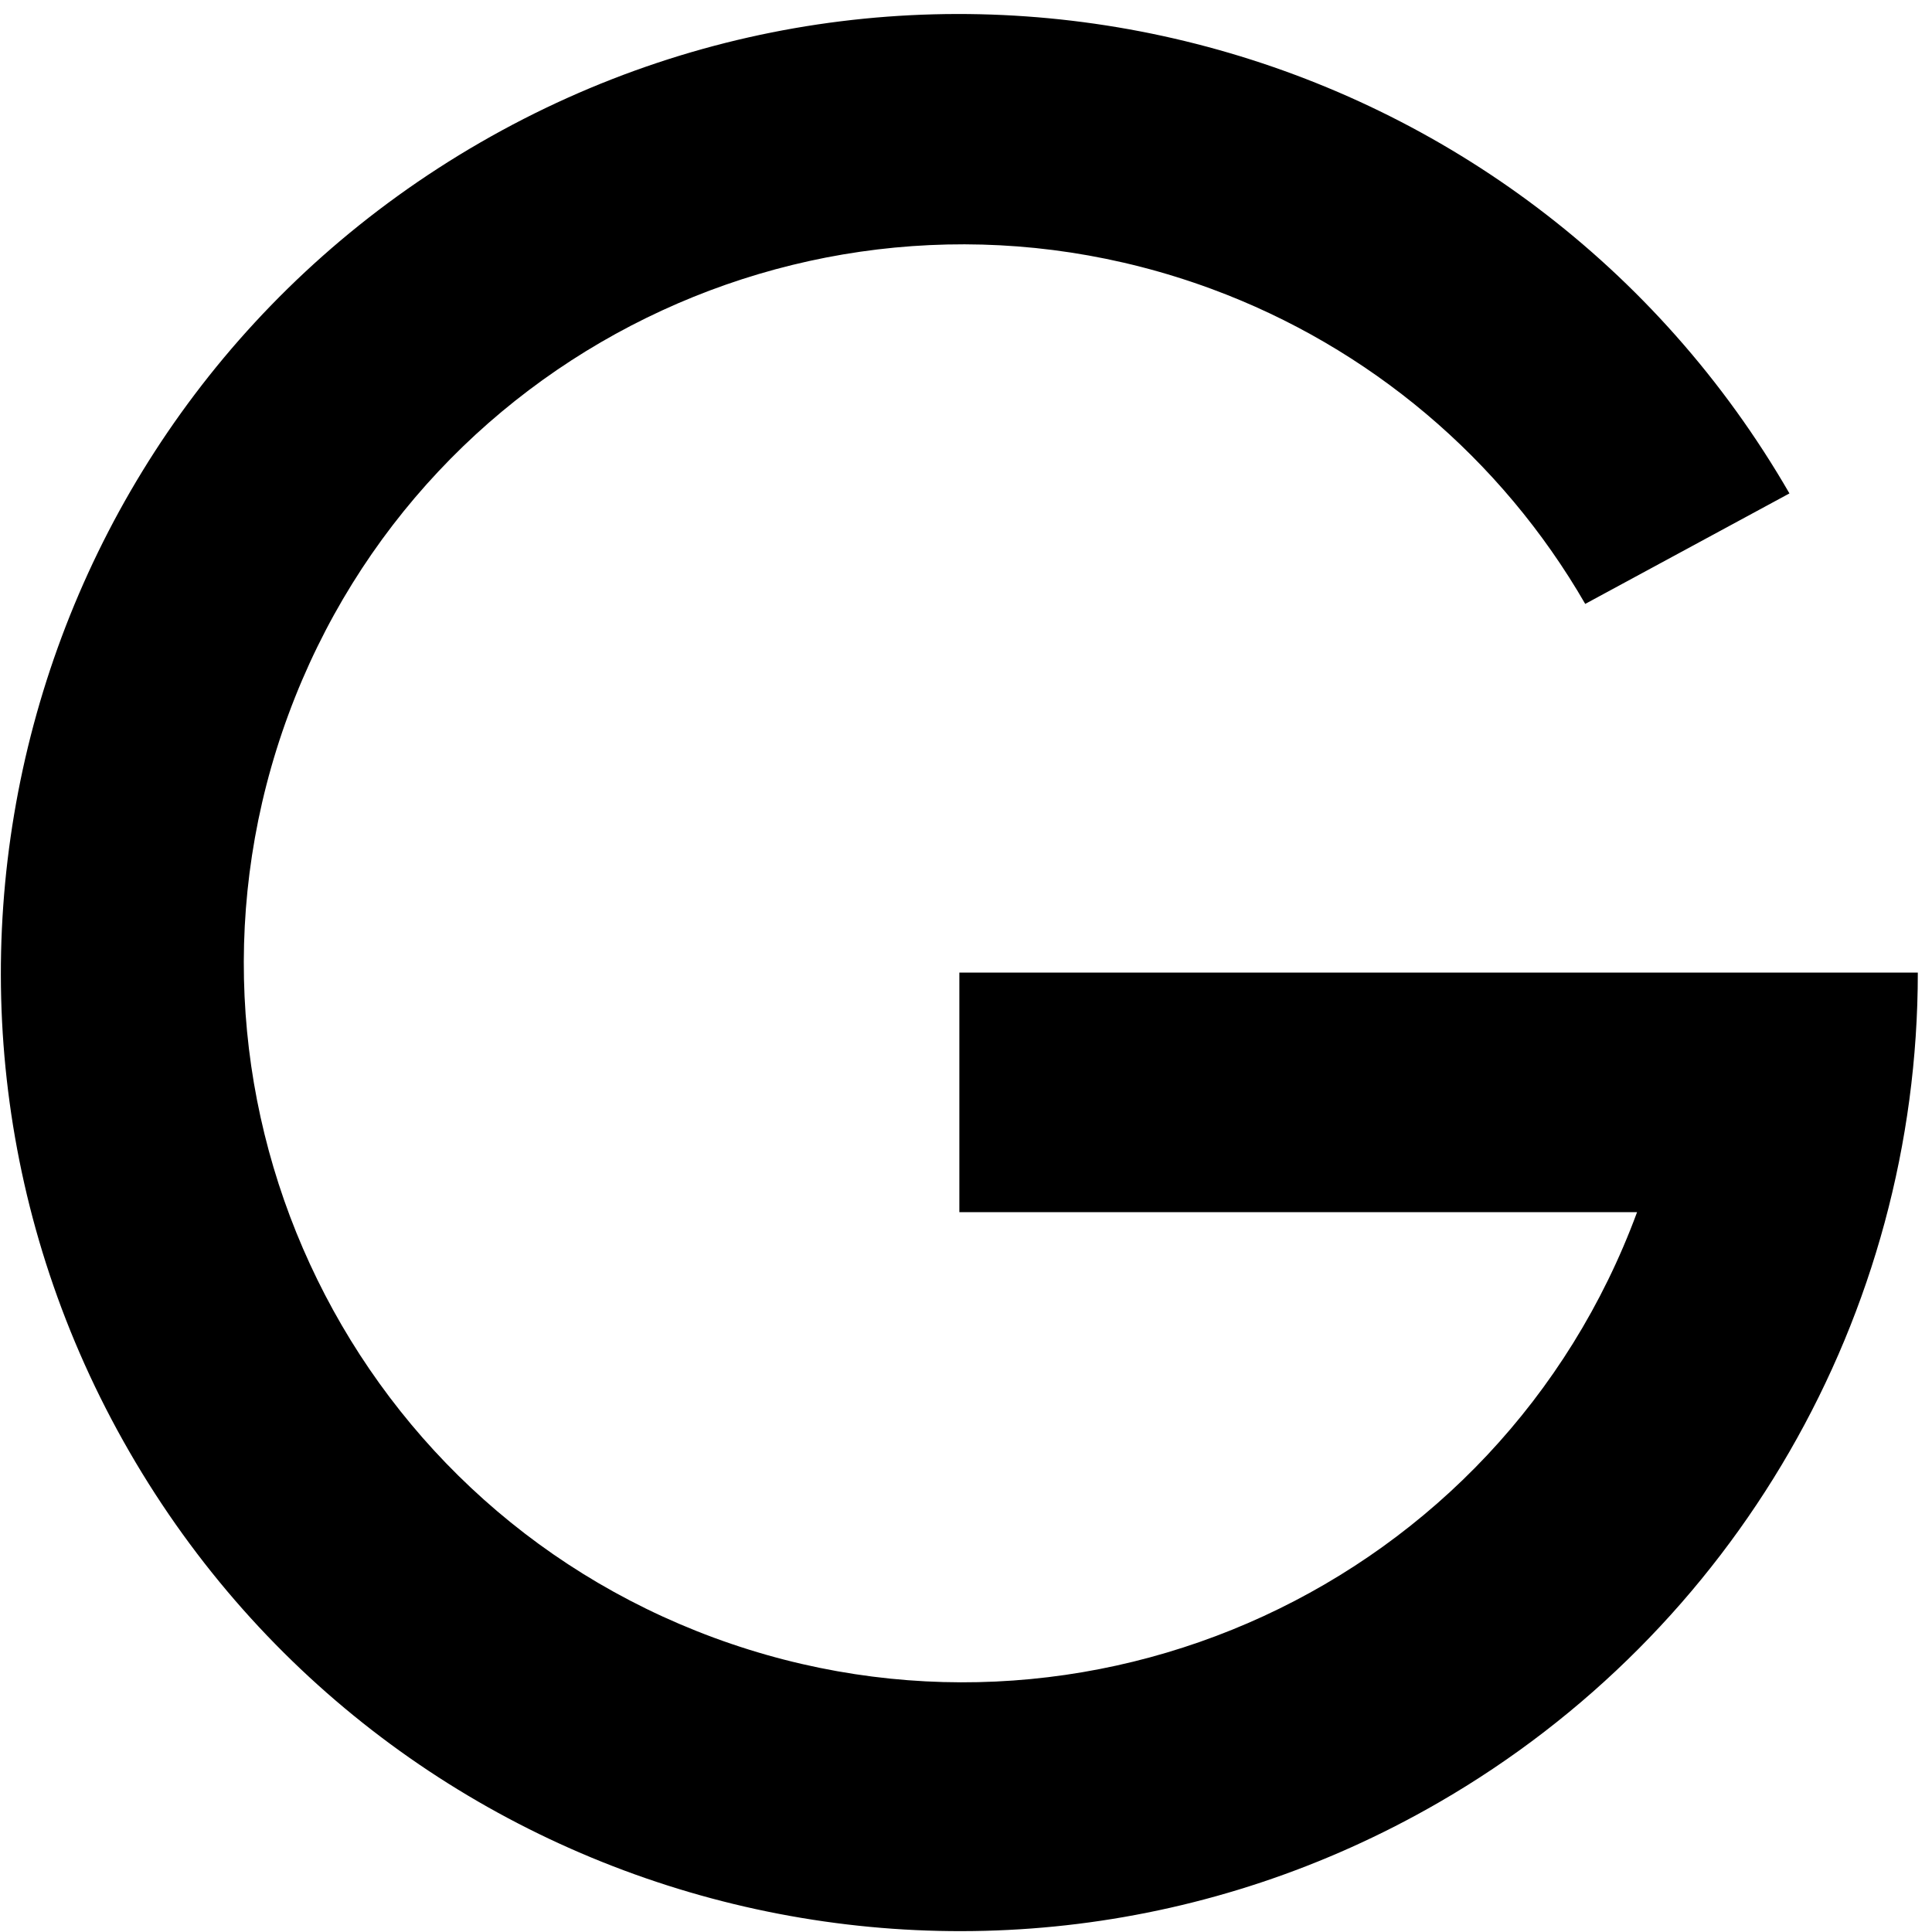
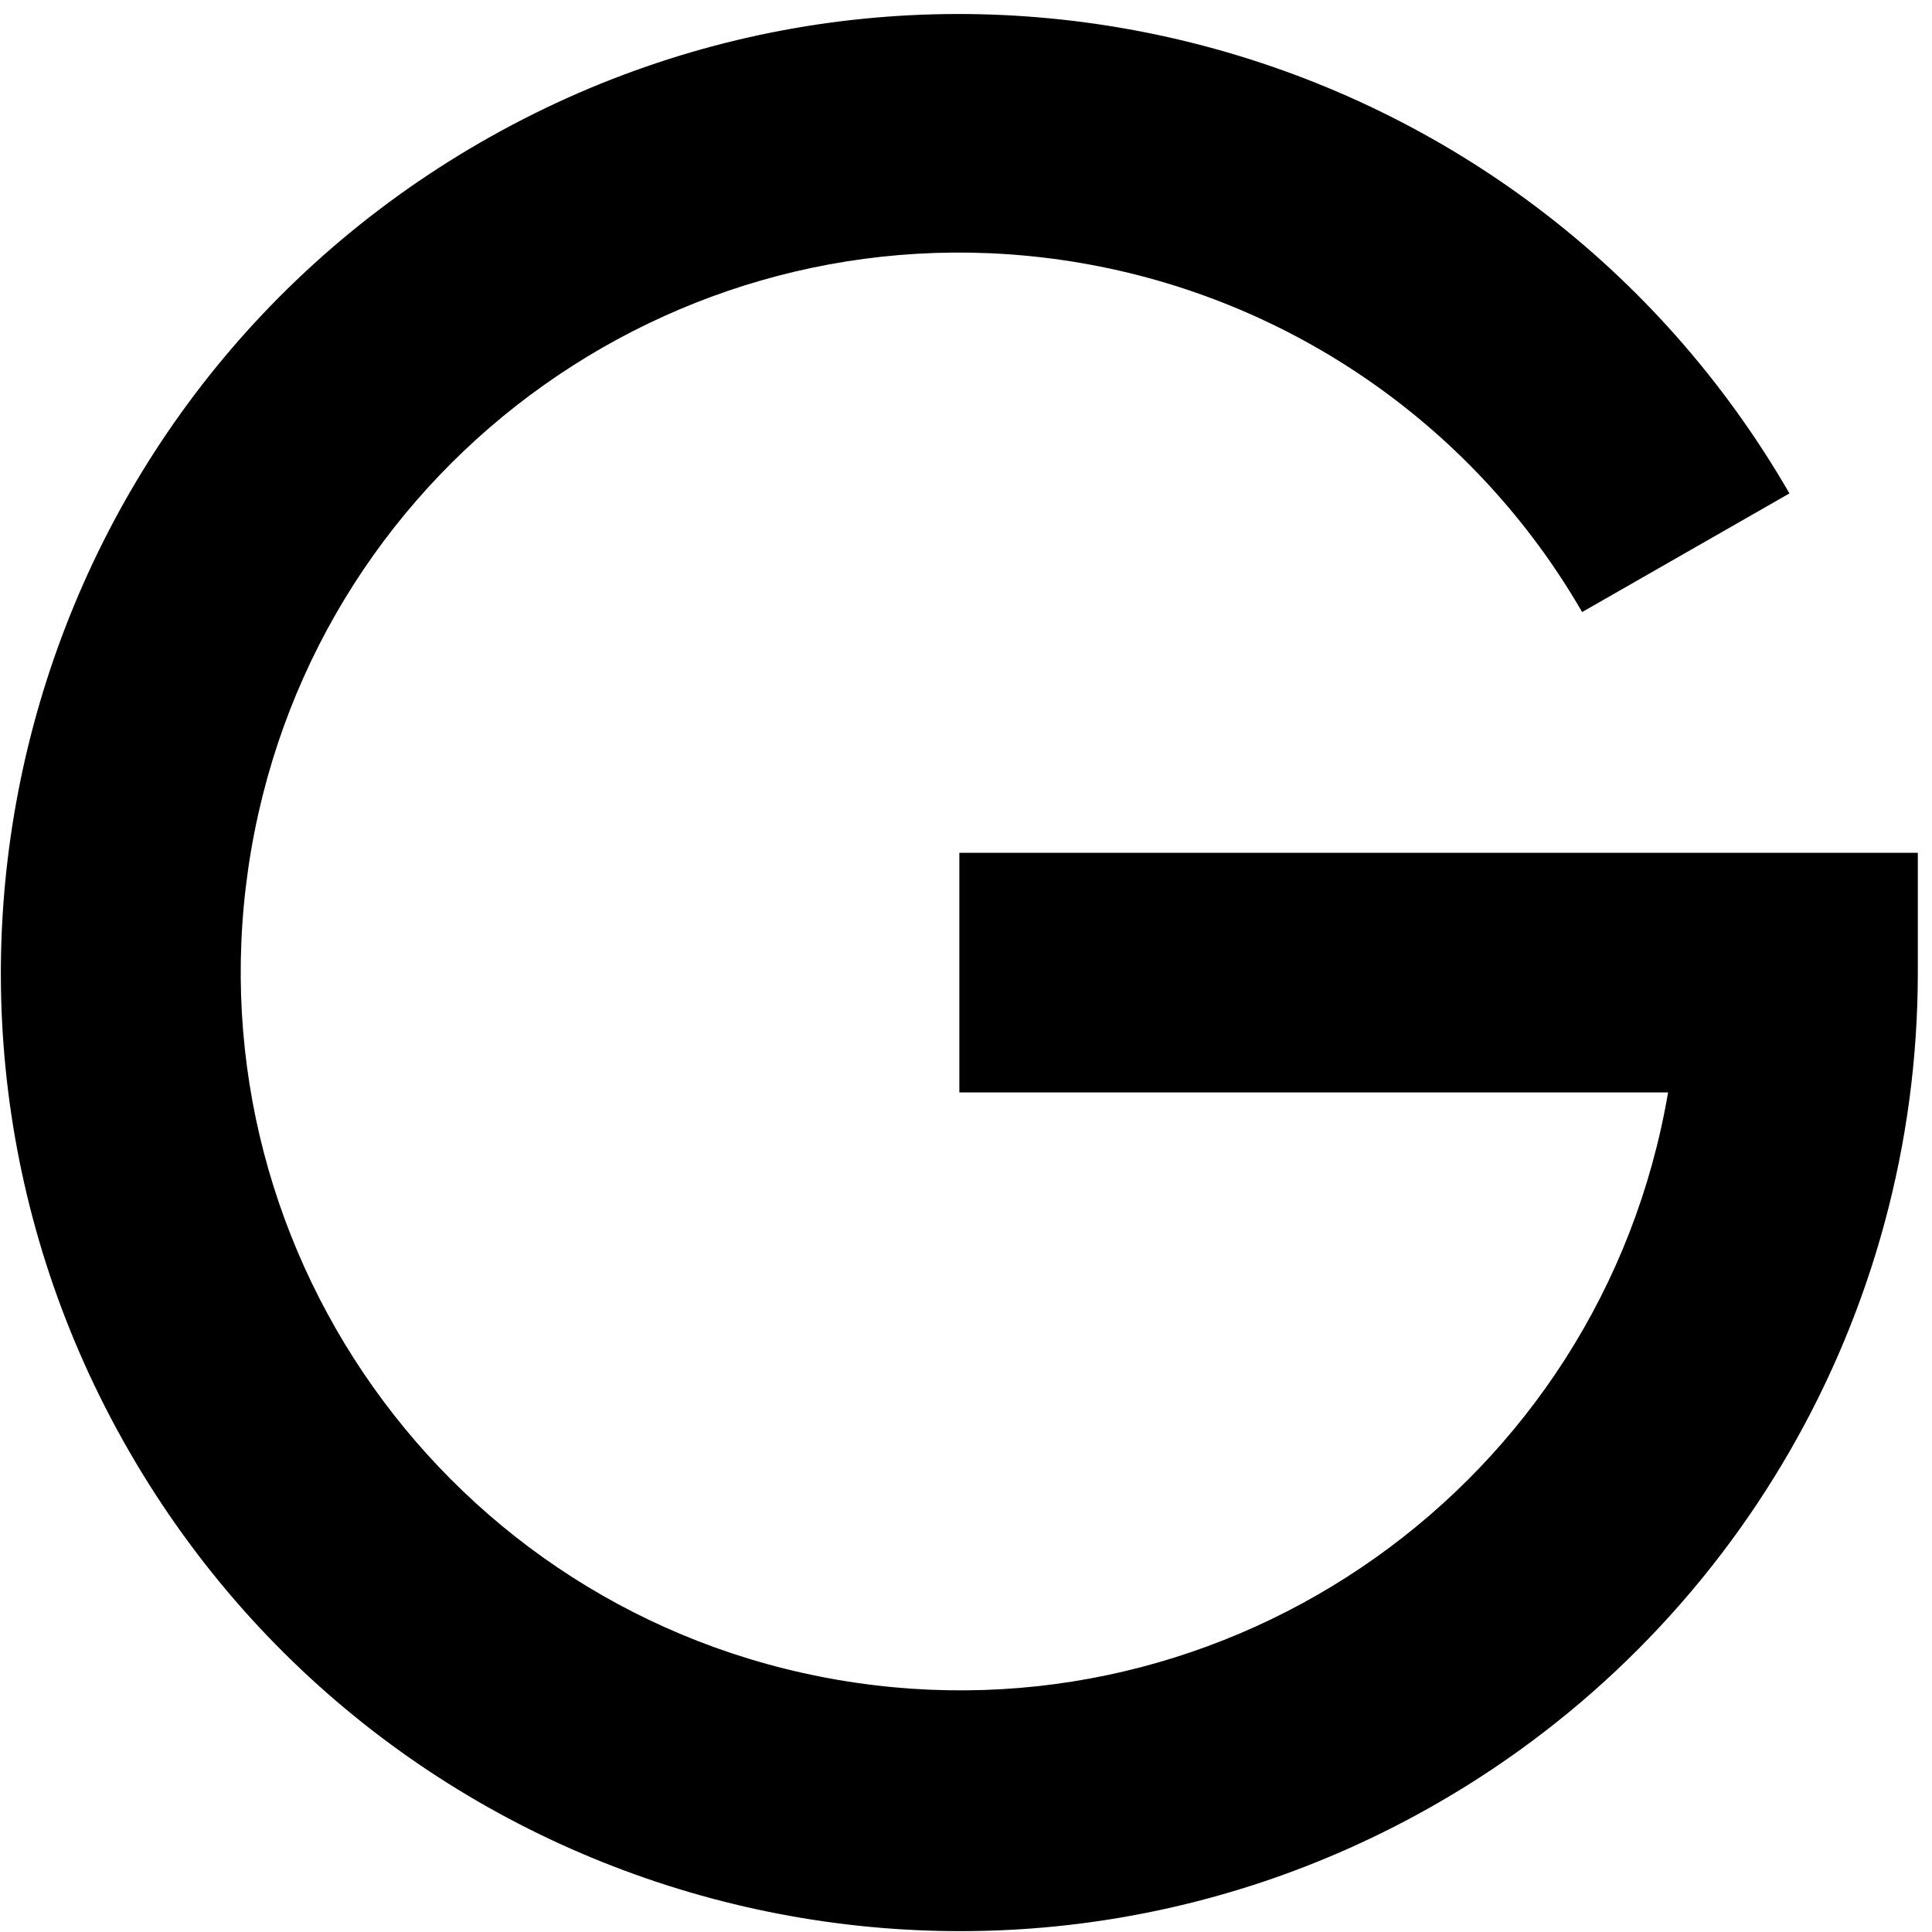
<svg xmlns="http://www.w3.org/2000/svg" width="100pt" height="100pt" viewBox="0 0 100 100" version="1.1">
  <defs>
    <clipPath id="clip1">
      <path d="M 0 0 L 99.266 0 L 99.266 100 L 0 100 Z M 0 0 " />
    </clipPath>
  </defs>
  <g id="surface1">
    <g clip-path="url(#clip1)" clip-rule="nonzero">
-       <path style=" stroke:none;fill-rule:nonzero;fill:rgb(0%,0%,0%);fill-opacity:1;" d="M 92.621 25.539 C 78.922 1.812 48.582 -6.32 24.855 7.379 C 1.129 21.078 -7 51.418 6.699 75.145 C 20.398 98.871 50.734 107 74.461 93.301 C 89.809 84.441 99.266 68.062 99.266 50.34 L 49.656 50.34 L 49.656 62.742 L 84.734 62.742 C 77.621 82.02 56.227 91.879 36.949 84.766 C 17.676 77.648 7.816 56.258 14.93 36.98 C 22.043 17.703 43.438 7.844 62.715 14.957 C 70.863 17.965 77.707 23.734 82.051 31.258 Z M 92.621 25.539 " />
+       <path style=" stroke:none;fill-rule:nonzero;fill:rgb(0%,0%,0%);fill-opacity:1;" d="M 92.621 25.539 C 78.922 1.812 48.582 -6.32 24.855 7.379 C 1.129 21.078 -7 51.418 6.699 75.145 C 20.398 98.871 50.734 107 74.461 93.301 C 89.809 84.441 99.266 68.062 99.266 50.34 L 99.266 44.141 L 49.656 44.141 L 49.656 56.543 L 86.34 56.543 C 82.887 76.797 63.664 90.414 43.41 86.957 C 23.156 83.5 9.539 64.281 12.996 44.023 C 16.453 23.77 35.672 10.152 55.926 13.609 C 66.836 15.473 76.355 22.098 81.891 31.68 Z M 92.621 25.539 " />
    </g>
  </g>
</svg>
